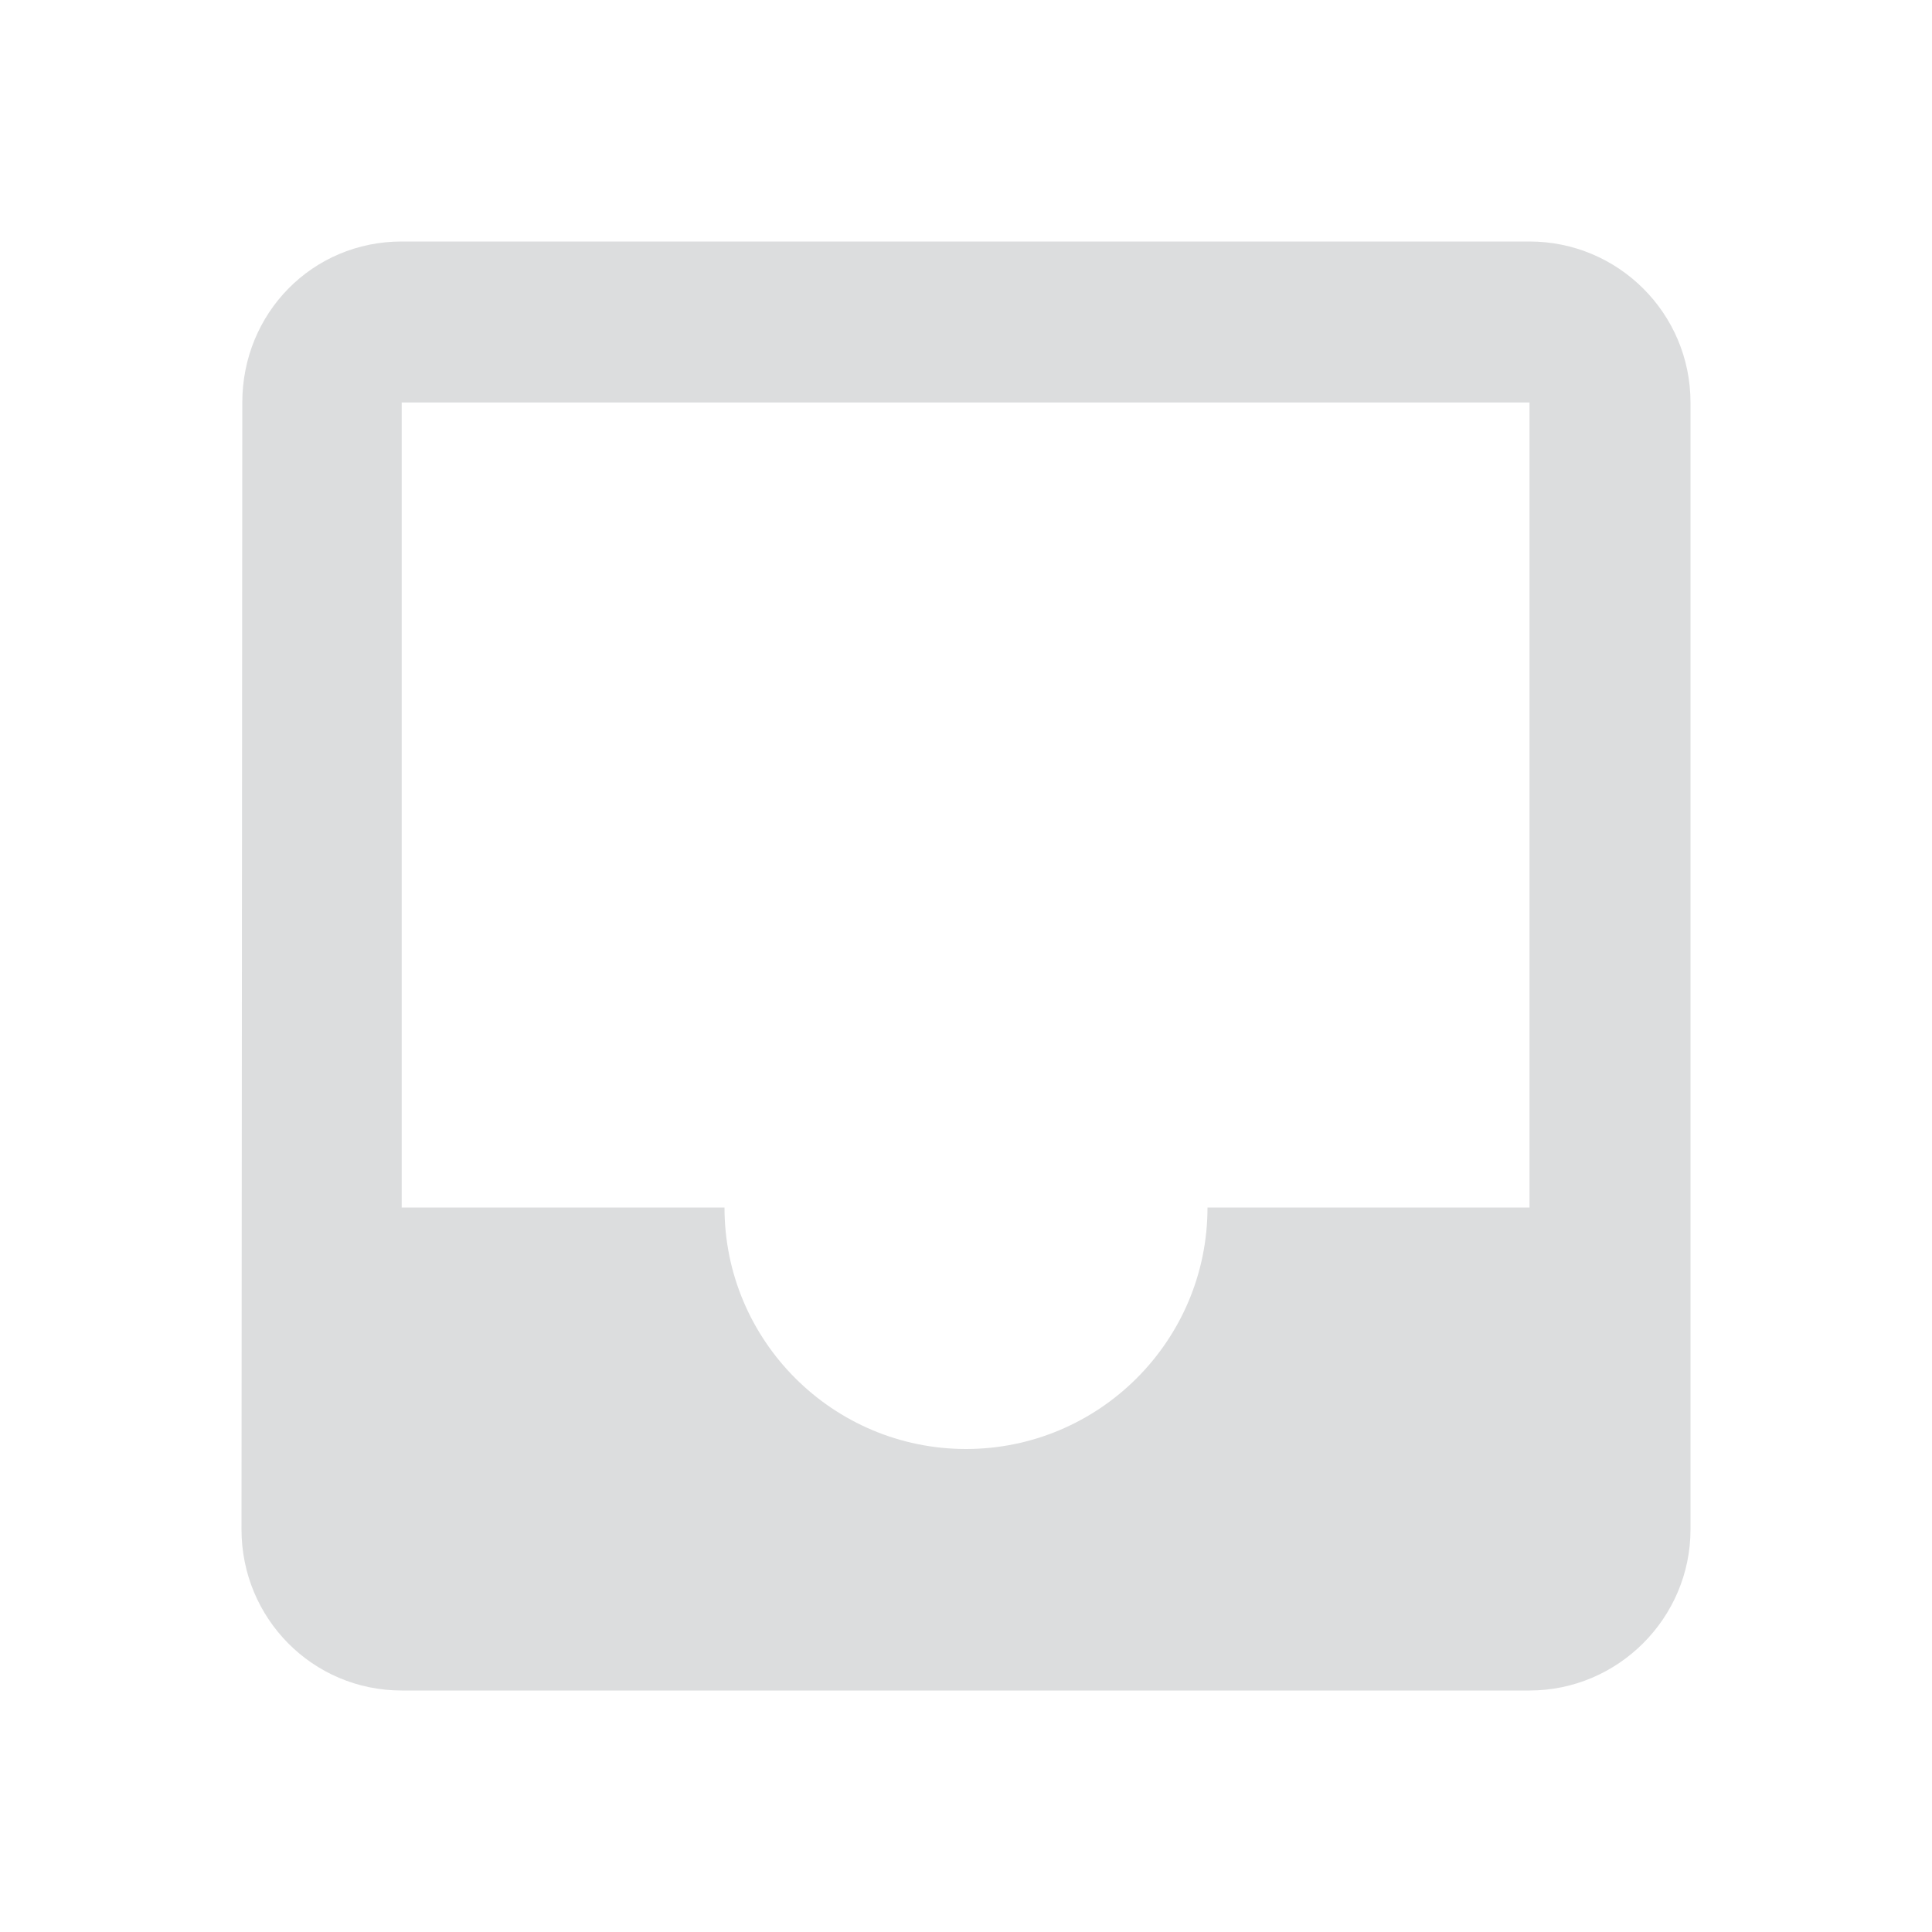
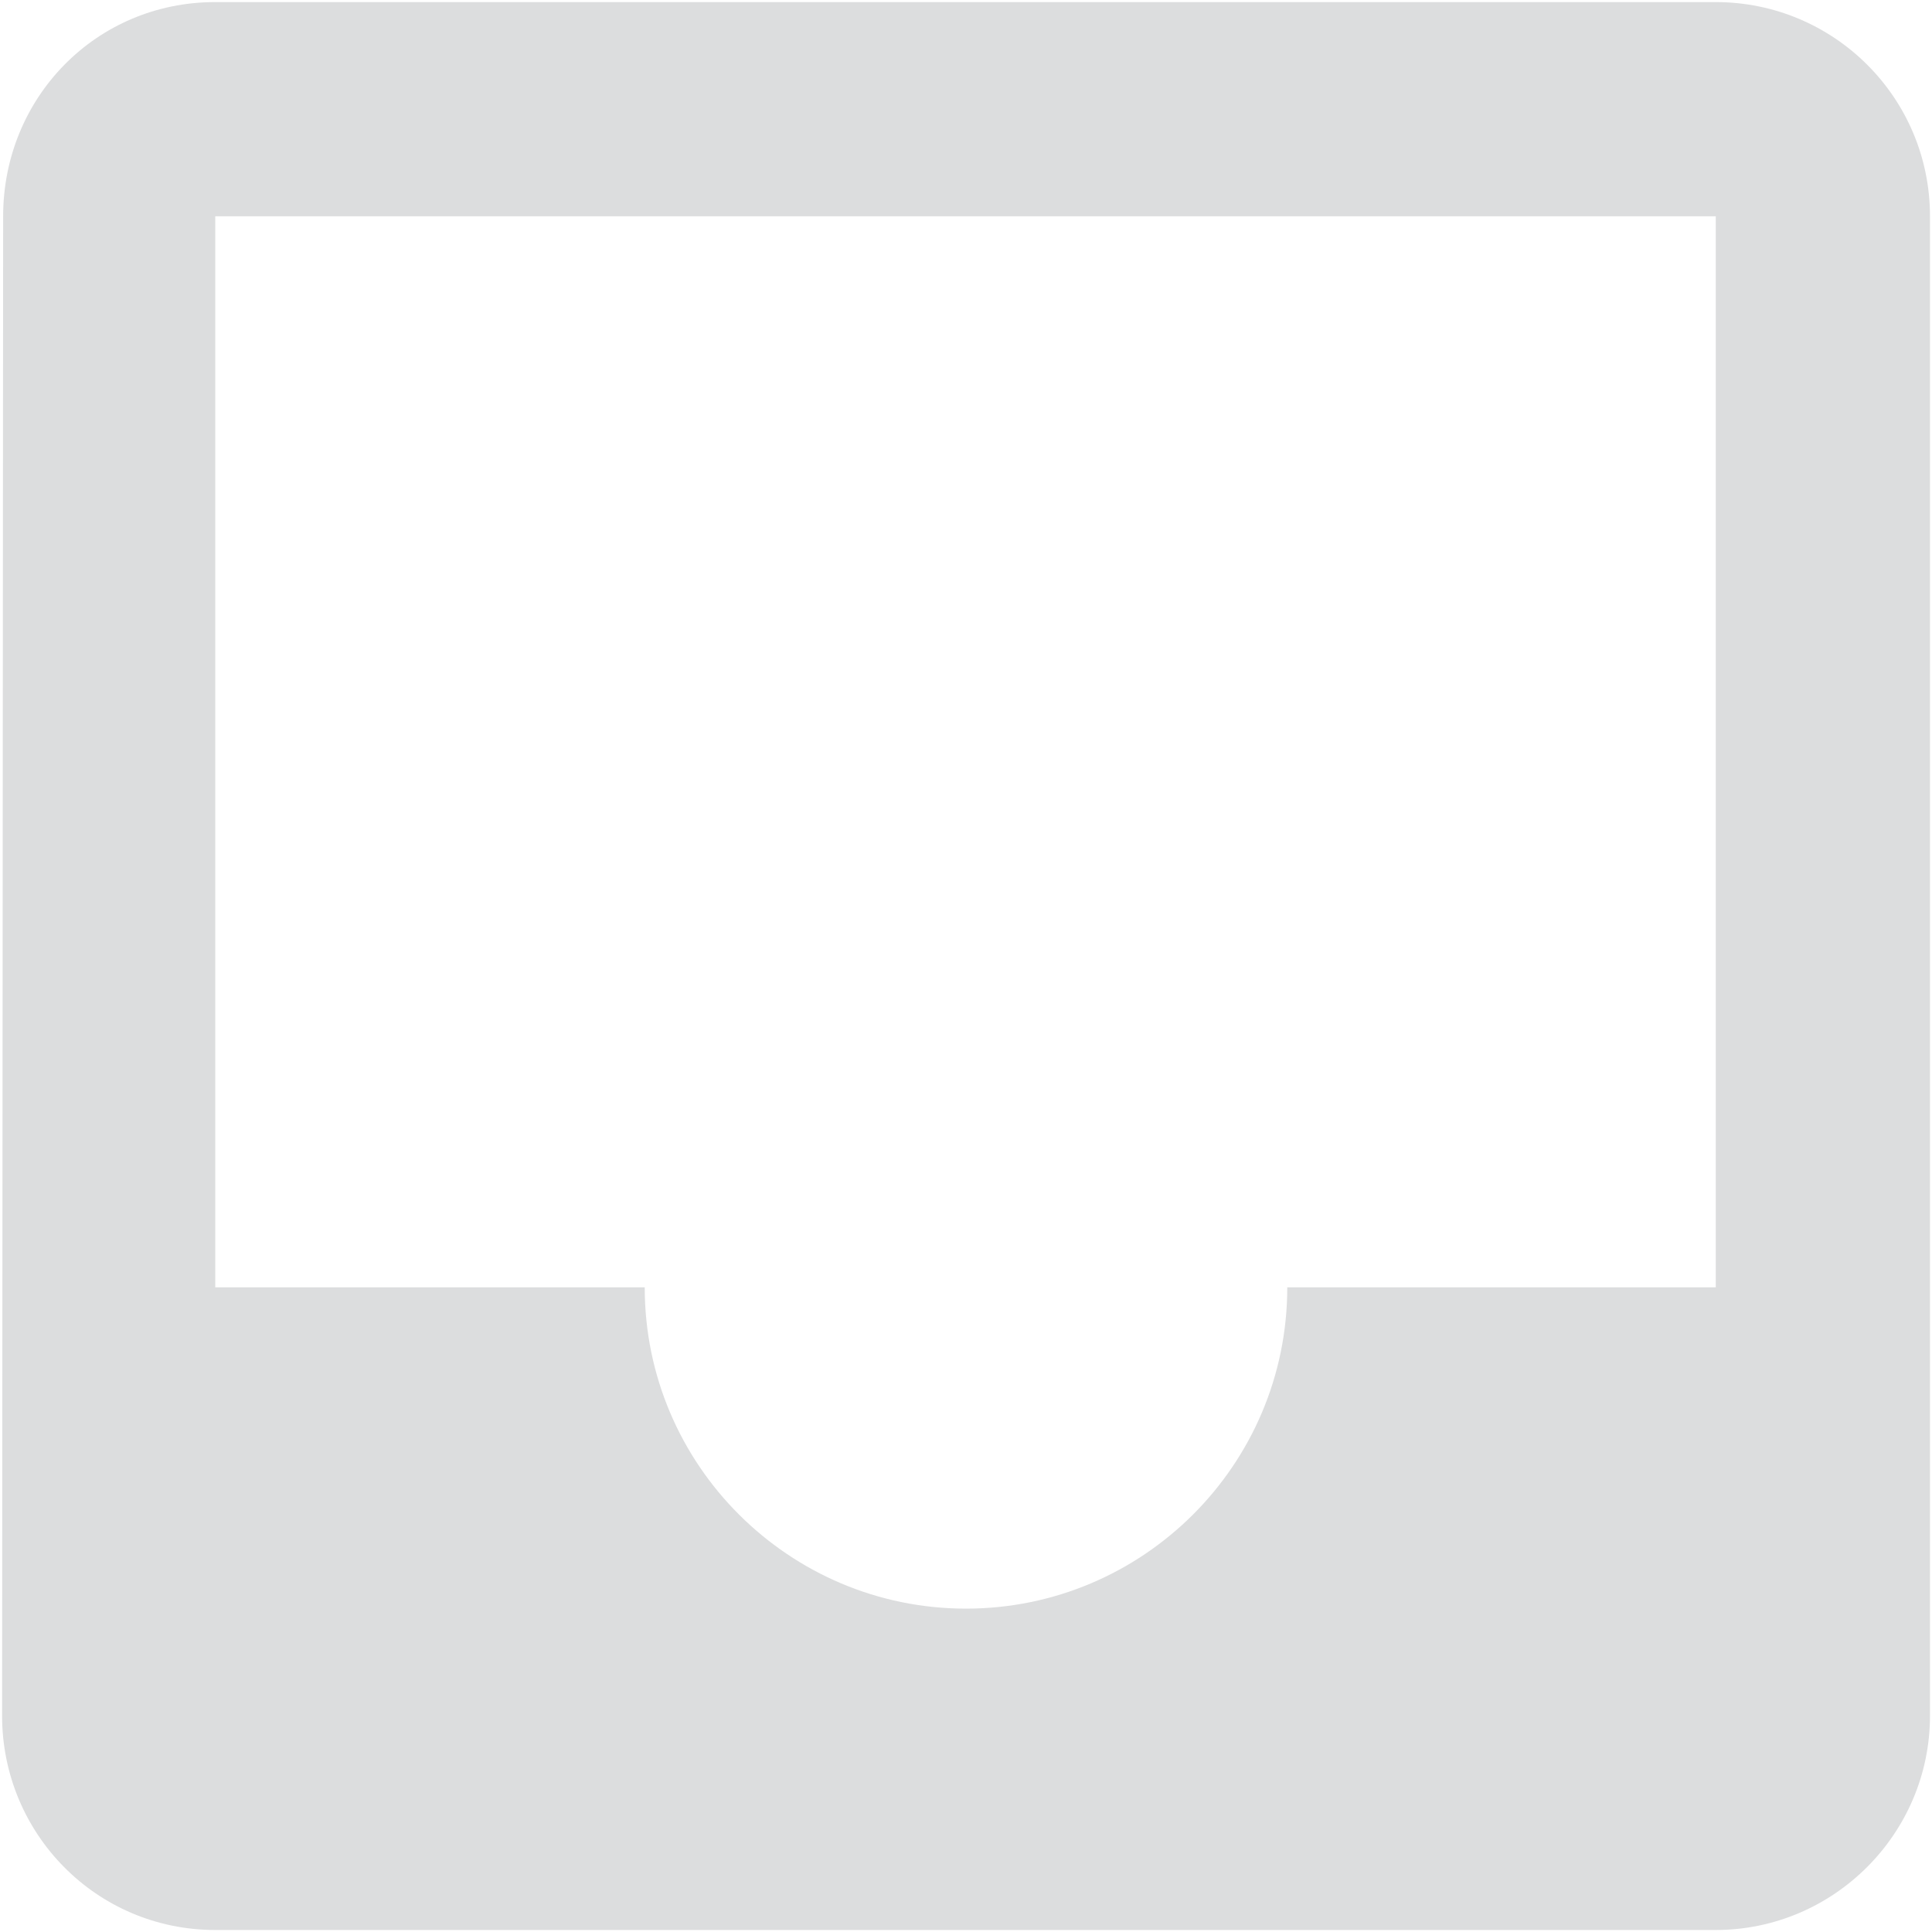
- <svg xmlns="http://www.w3.org/2000/svg" width="24" height="24" viewBox="0 0 24 24">
-   <style type="text/css">
- 	.st0{fill:#dcddde;}
- </style>
-   <g id="XMLID_1_">
-     <path id="XMLID_5_" class="st0" d="M19 3H4.99C3.88 3 3.01 3.89 3.01 5L3 19C3 20.1 3.88 21 4.99 21H19C20.1 21 21 20.1 21 19V5C21 3.89 20.1 3 19 3ZM19 15H15C15 16.66 13.65 18 12 18C10.35 18 9 16.66 9 15H4.99V5H19V15Z" />
+ <svg xmlns="http://www.w3.org/2000/svg" width="24" height="24">
+   <g>
+     <g id="XMLID_1_">
+       <path fill="#dcddde" d="m21.313,0.026l-18.64,0c-1.477,0 -2.634,1.184 -2.634,2.661l-0.013,18.627c0,1.464 1.171,2.661 2.648,2.661l18.64,0c1.464,0 2.661,-1.197 2.661,-2.661l0,-18.627c0,-1.477 -1.197,-2.661 -2.661,-2.661zm0,15.966l-5.322,0c0,2.209 -1.796,3.991 -3.991,3.991c-2.195,0 -3.991,-1.783 -3.991,-3.991l-5.335,0l0,-13.305l18.64,0l0,13.305z" class="st0" id="XMLID_5_" />
+     </g>
  </g>
</svg>
